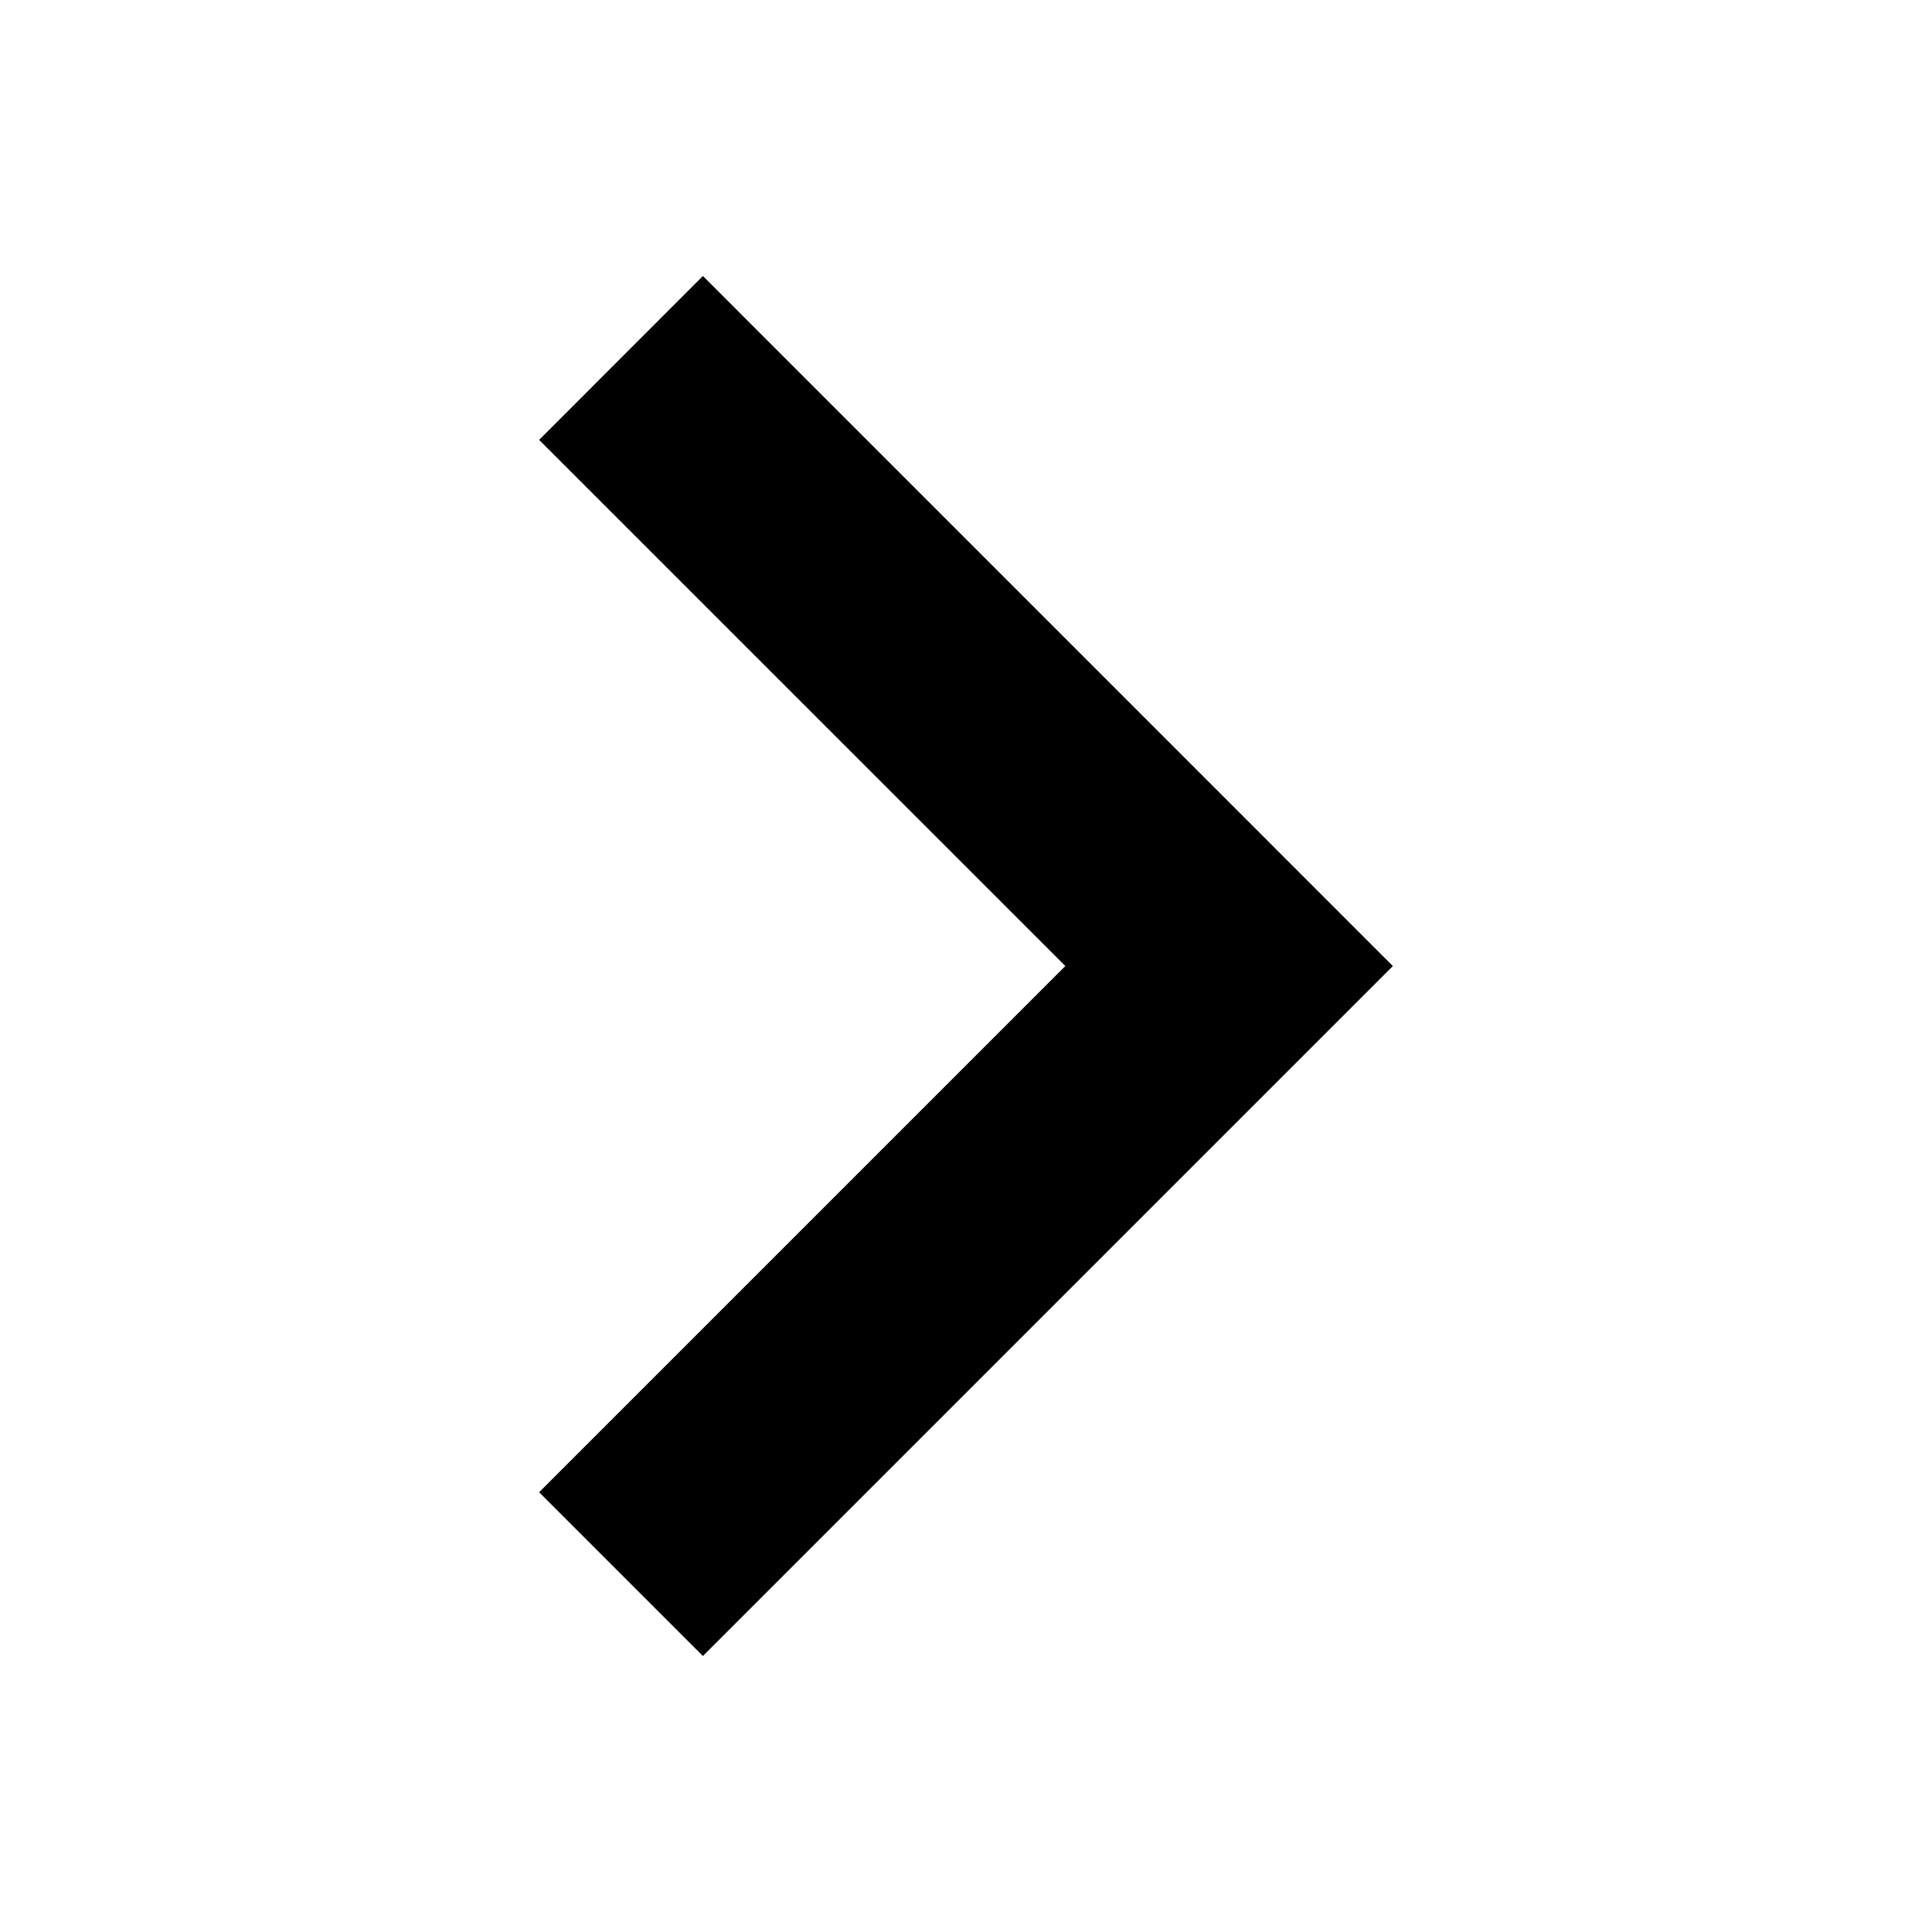
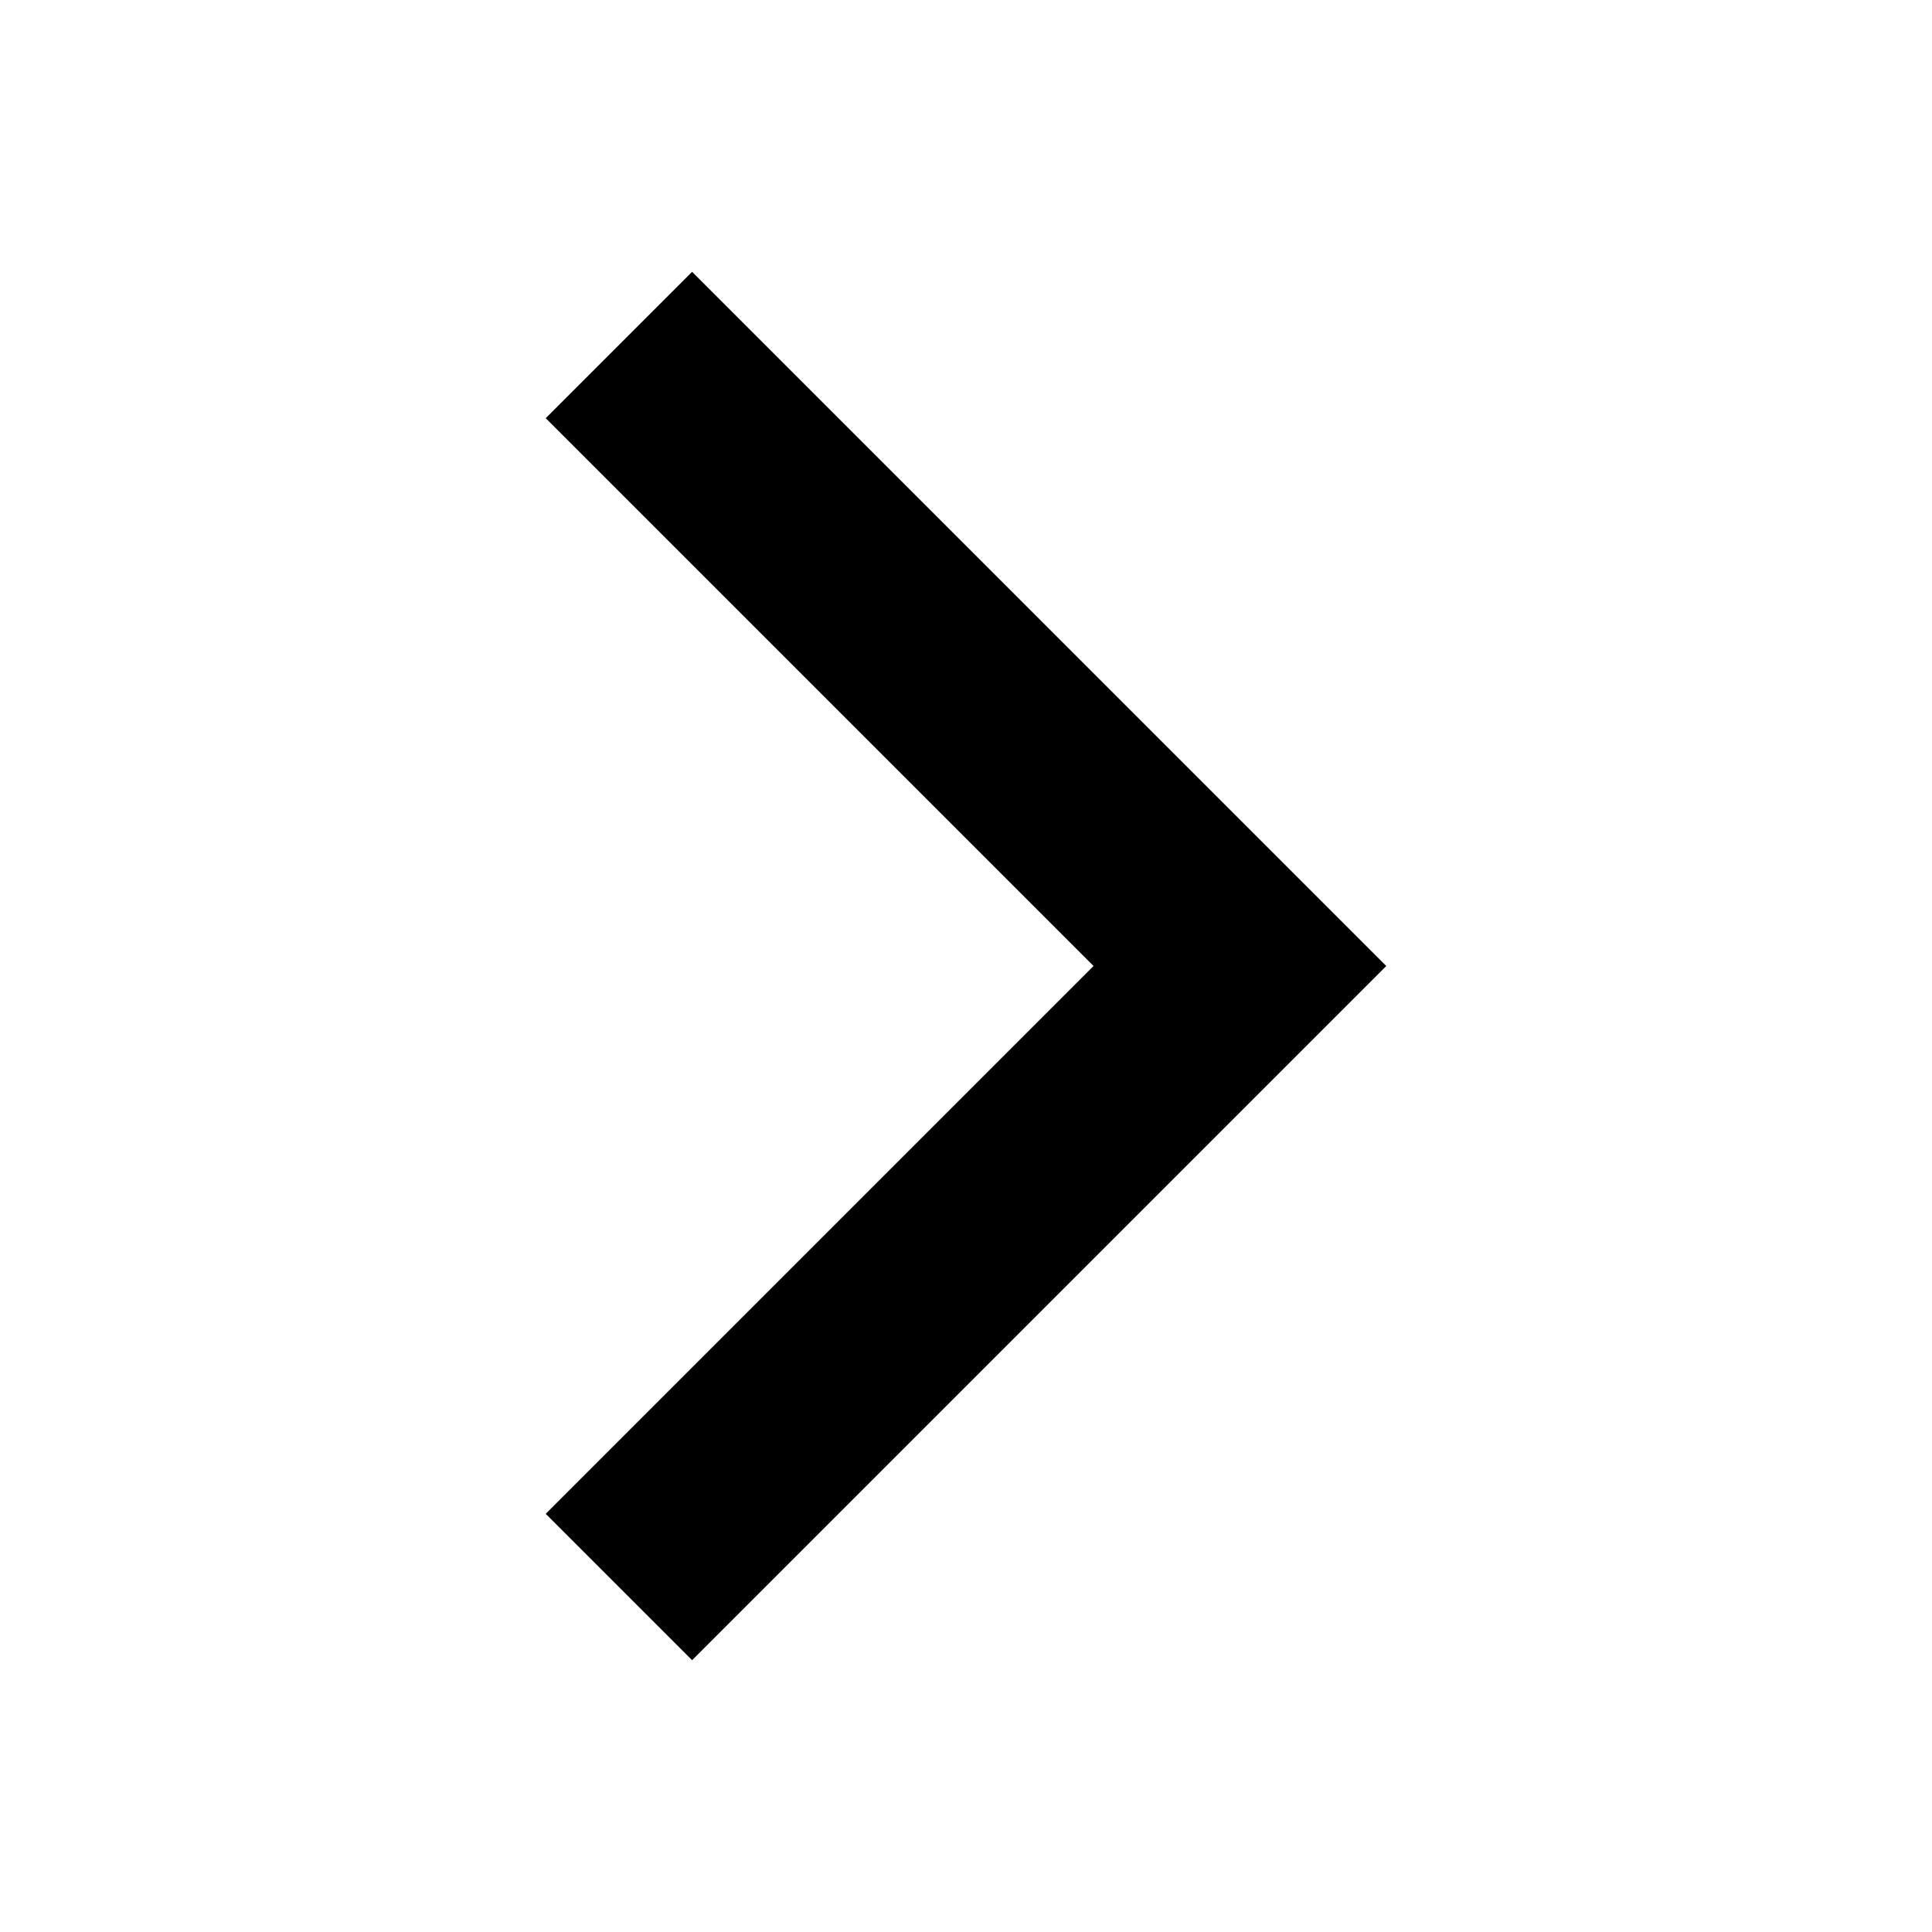
<svg xmlns="http://www.w3.org/2000/svg" viewBox="0 0 448 448" enable-background="new 0 0 448 448">
-   <path d="M322.983 224.008l-159.992 159.992-37.975-37.975 122.018-122.018-122.018-122.002 37.975-38.005 159.992 160.008z" />
+   <path d="M160.484 384.969l-33.938-33.938 127.032-127.031-127.031-127.031 33.938-33.938 160.968 160.969-160.969 160.969z" />
</svg>
